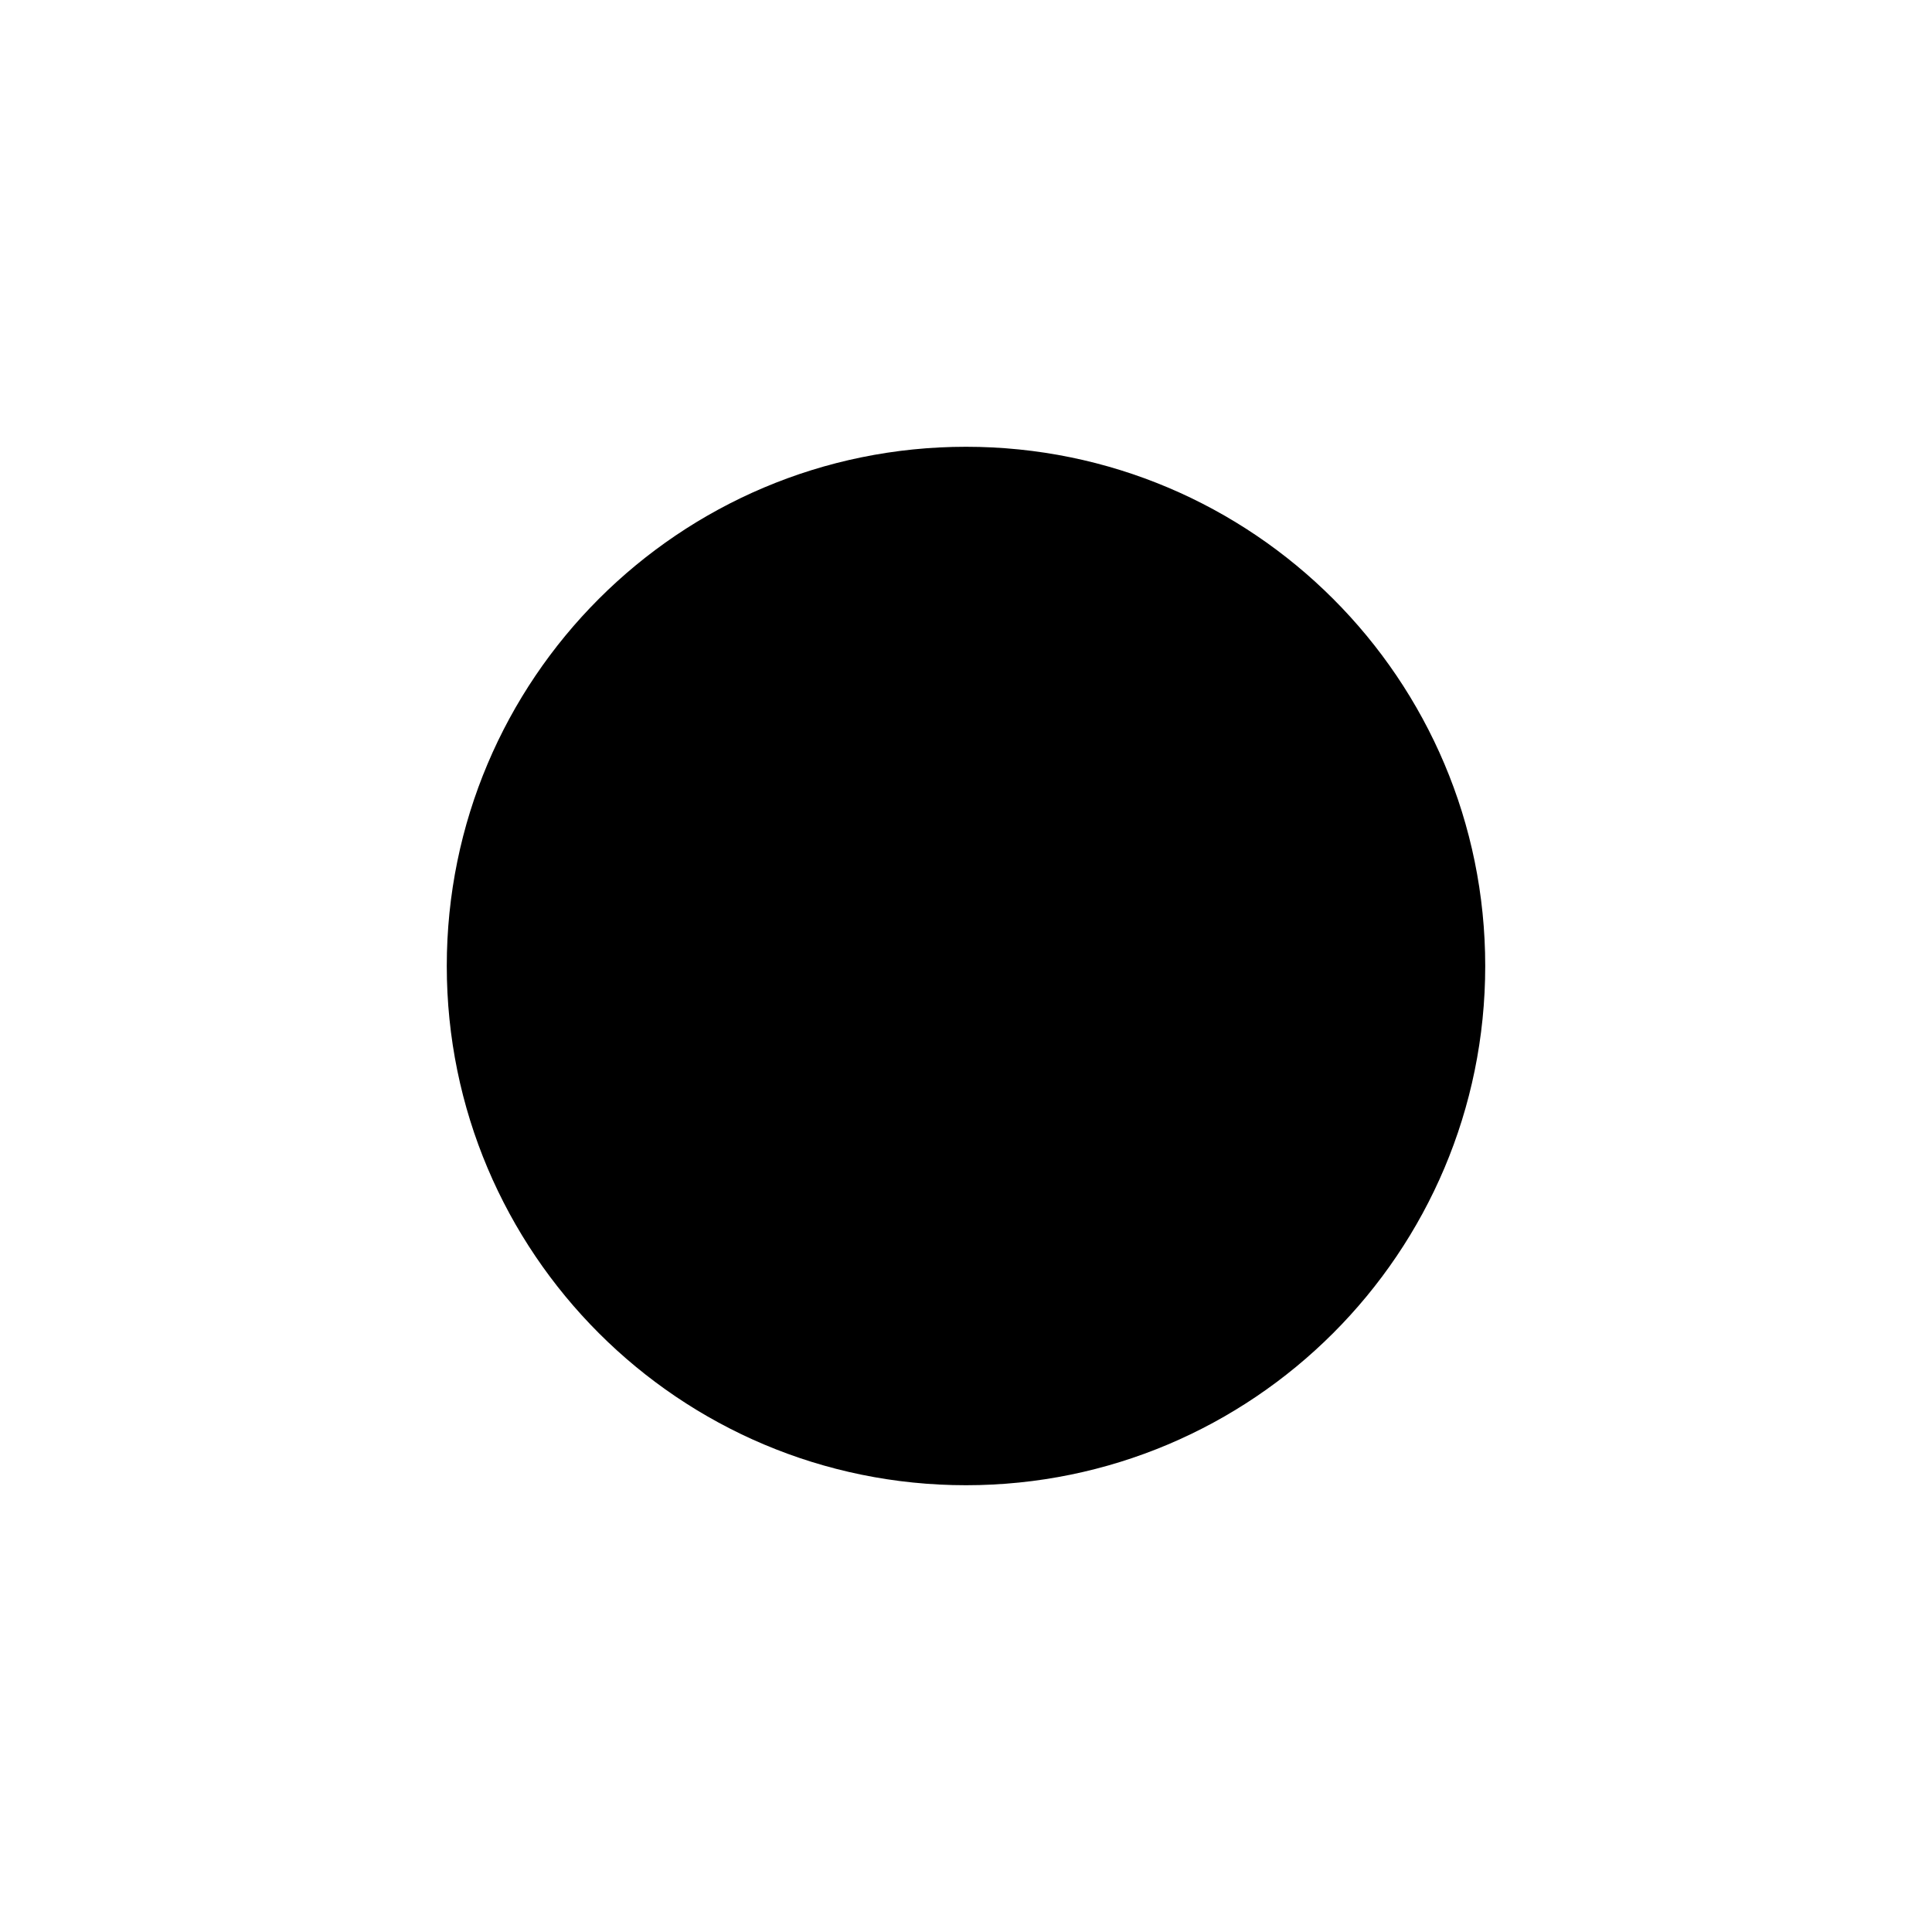
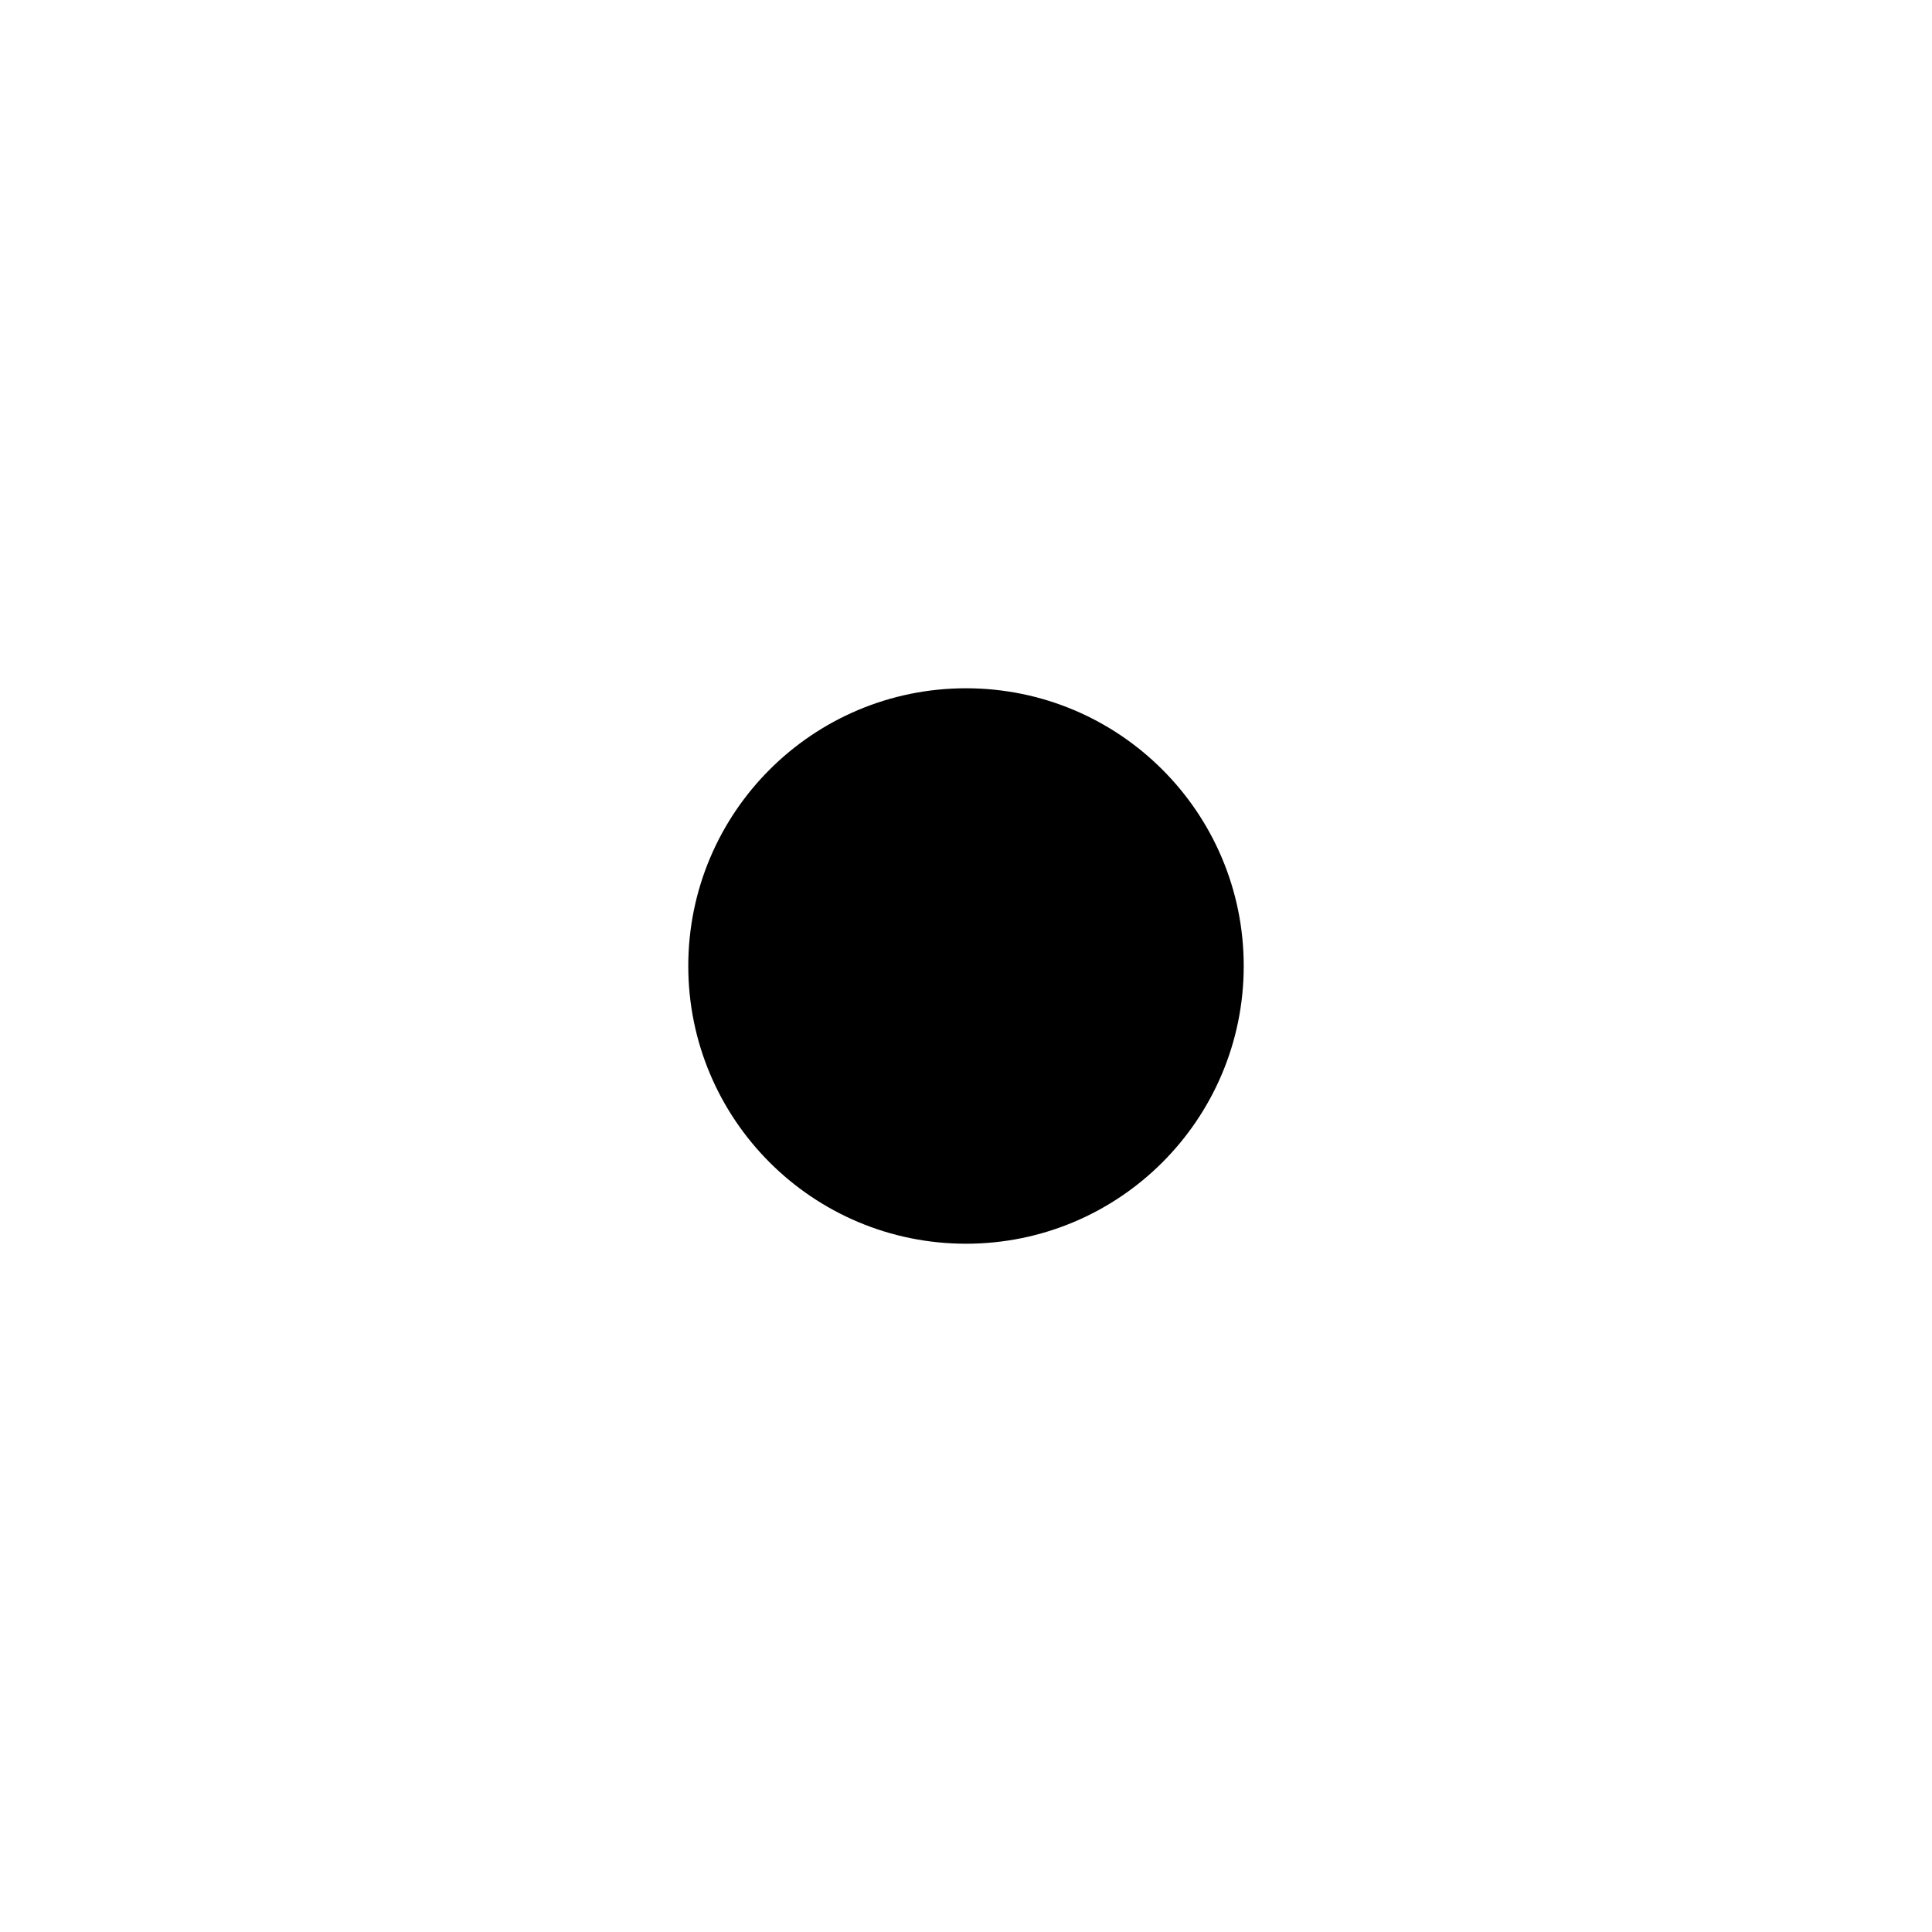
<svg xmlns="http://www.w3.org/2000/svg" width="40" height="40">
  <g>
-     <ellipse fill="black" stroke="#000" stroke-width="1.5" stroke-opacity="null" fill-opacity="null" cx="20" cy="20" id="svg_1" rx="10" ry="10" />
+     <ellipse fill="black" stroke="#000" stroke-width="1.5" stroke-opacity="null" fill-opacity="null" cx="20" cy="20" id="svg_1" rx="5" ry="5" />
  </g>
  <g class="ports">
    <g class="port-1" />
    <g class="port-2" />
    <g class="port-3" />
    <g class="port-4" />
  </g>
</svg>
